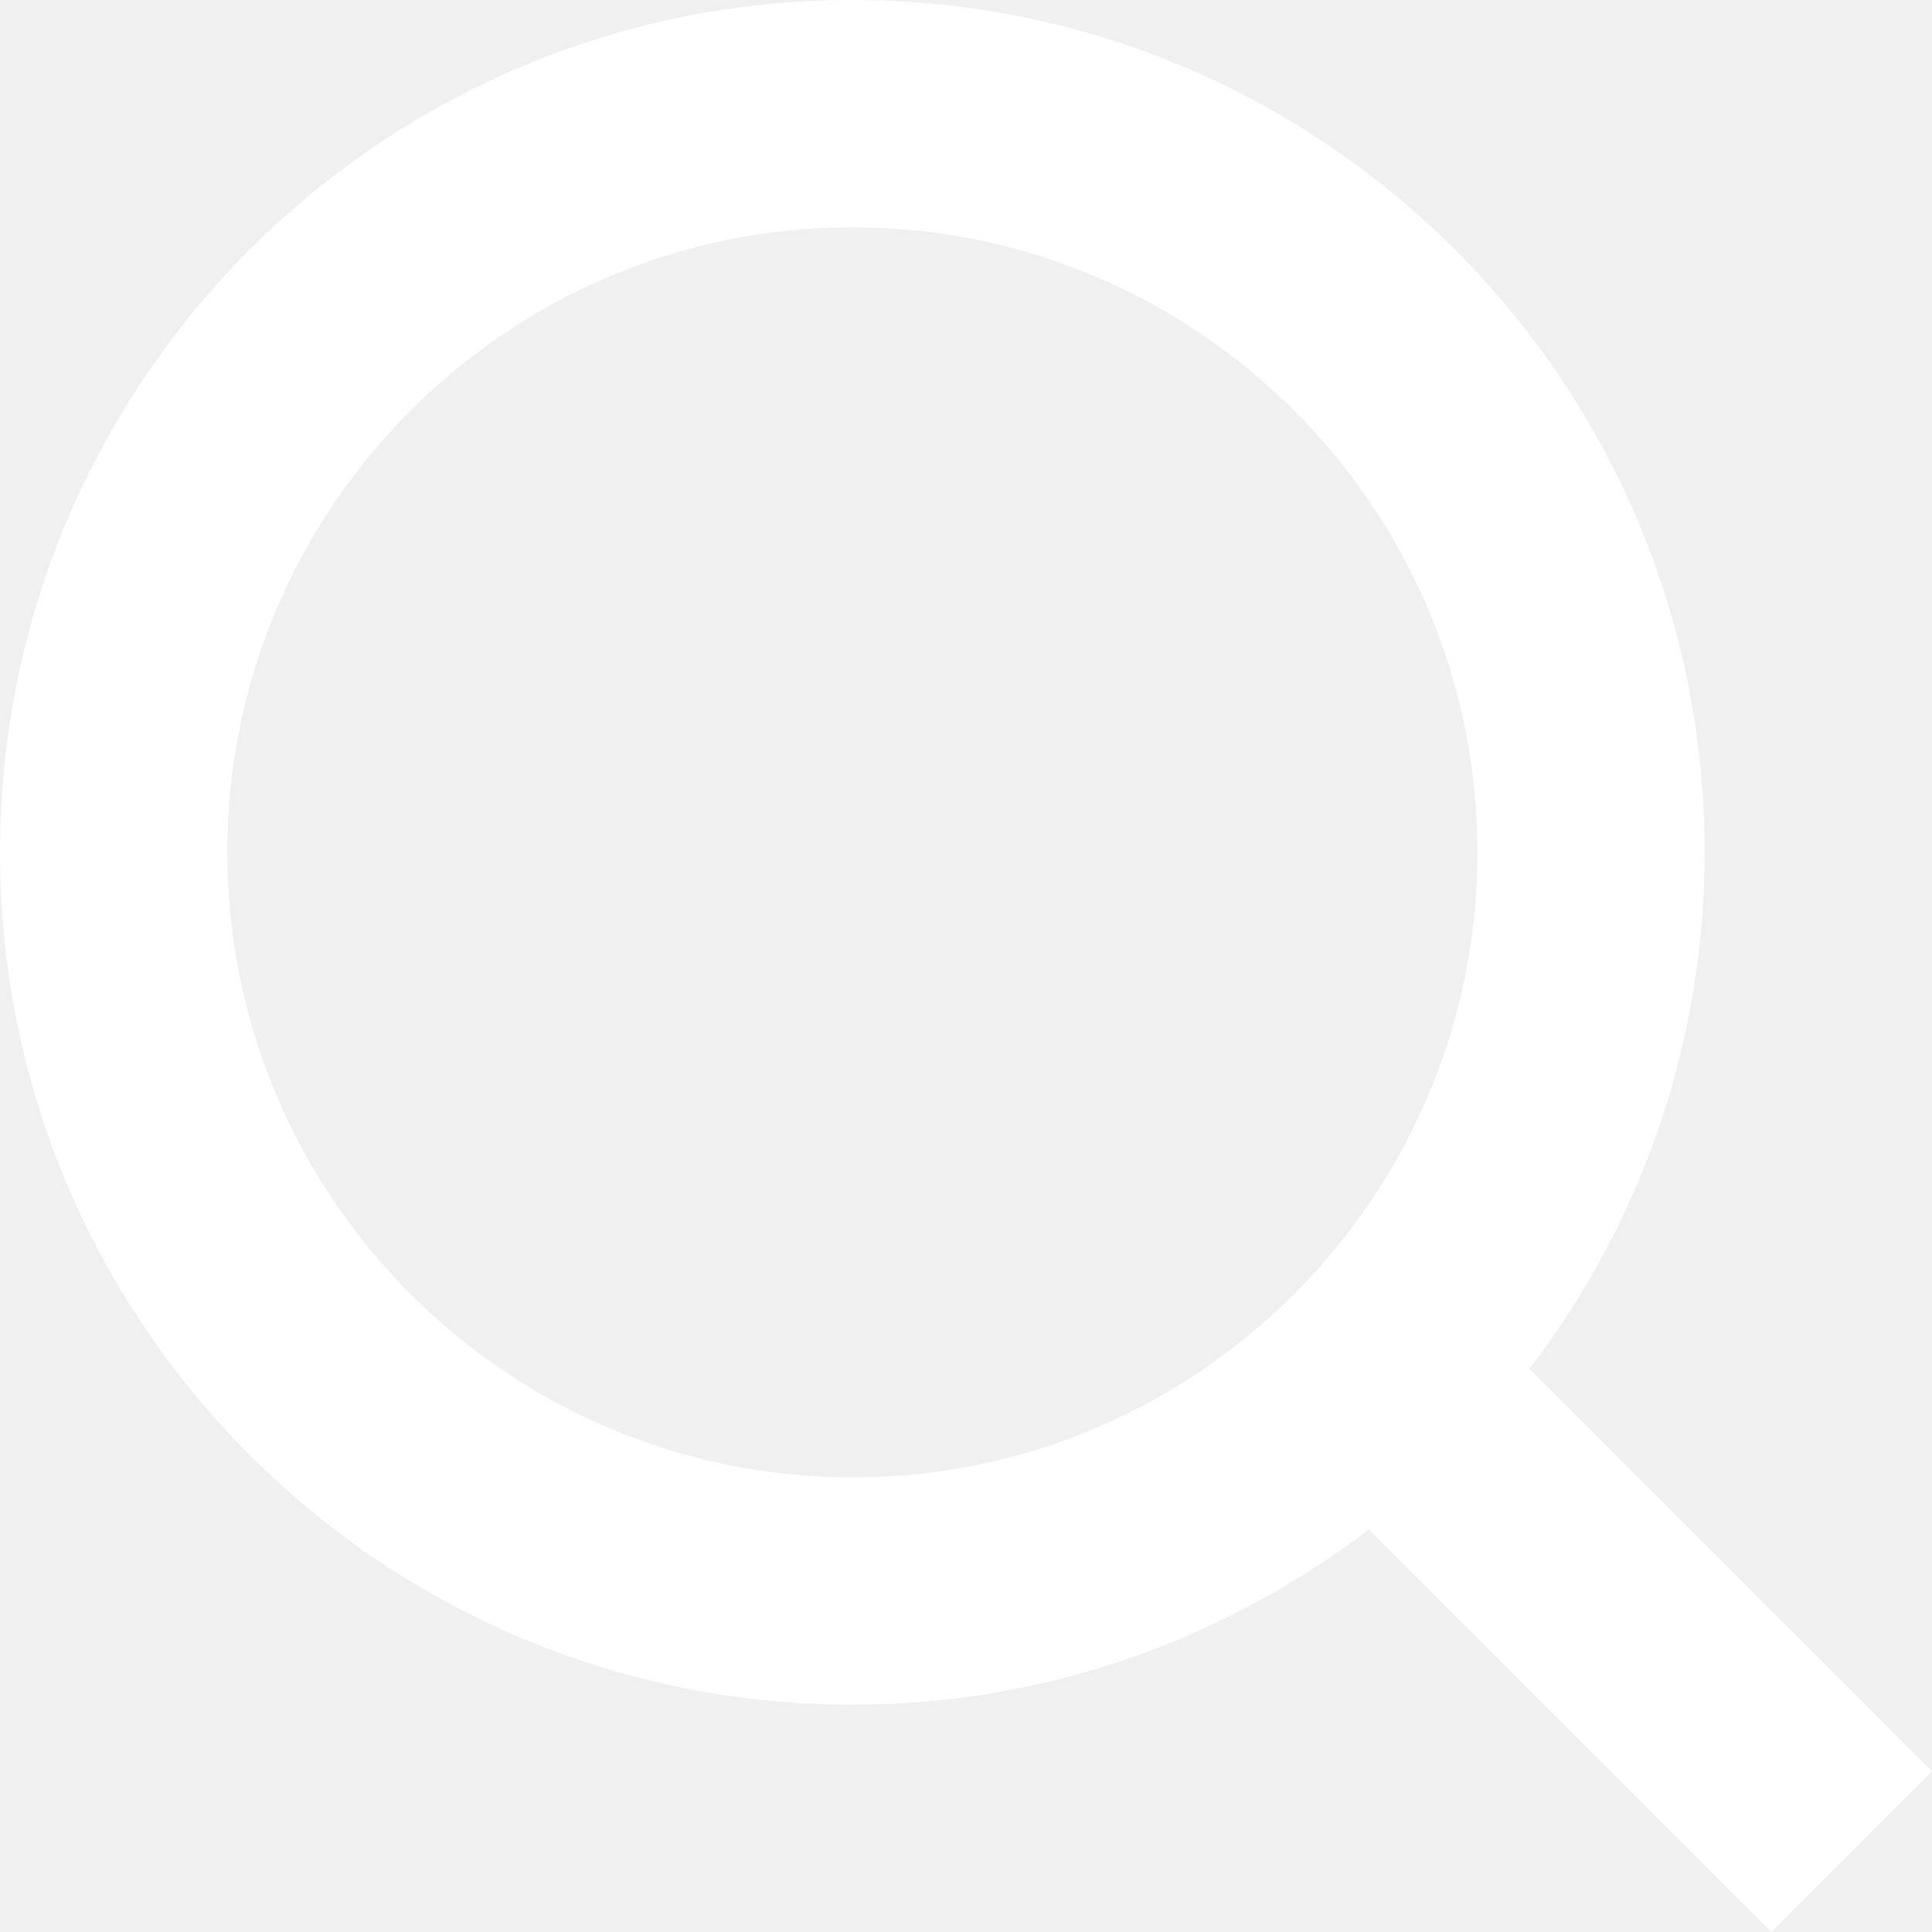
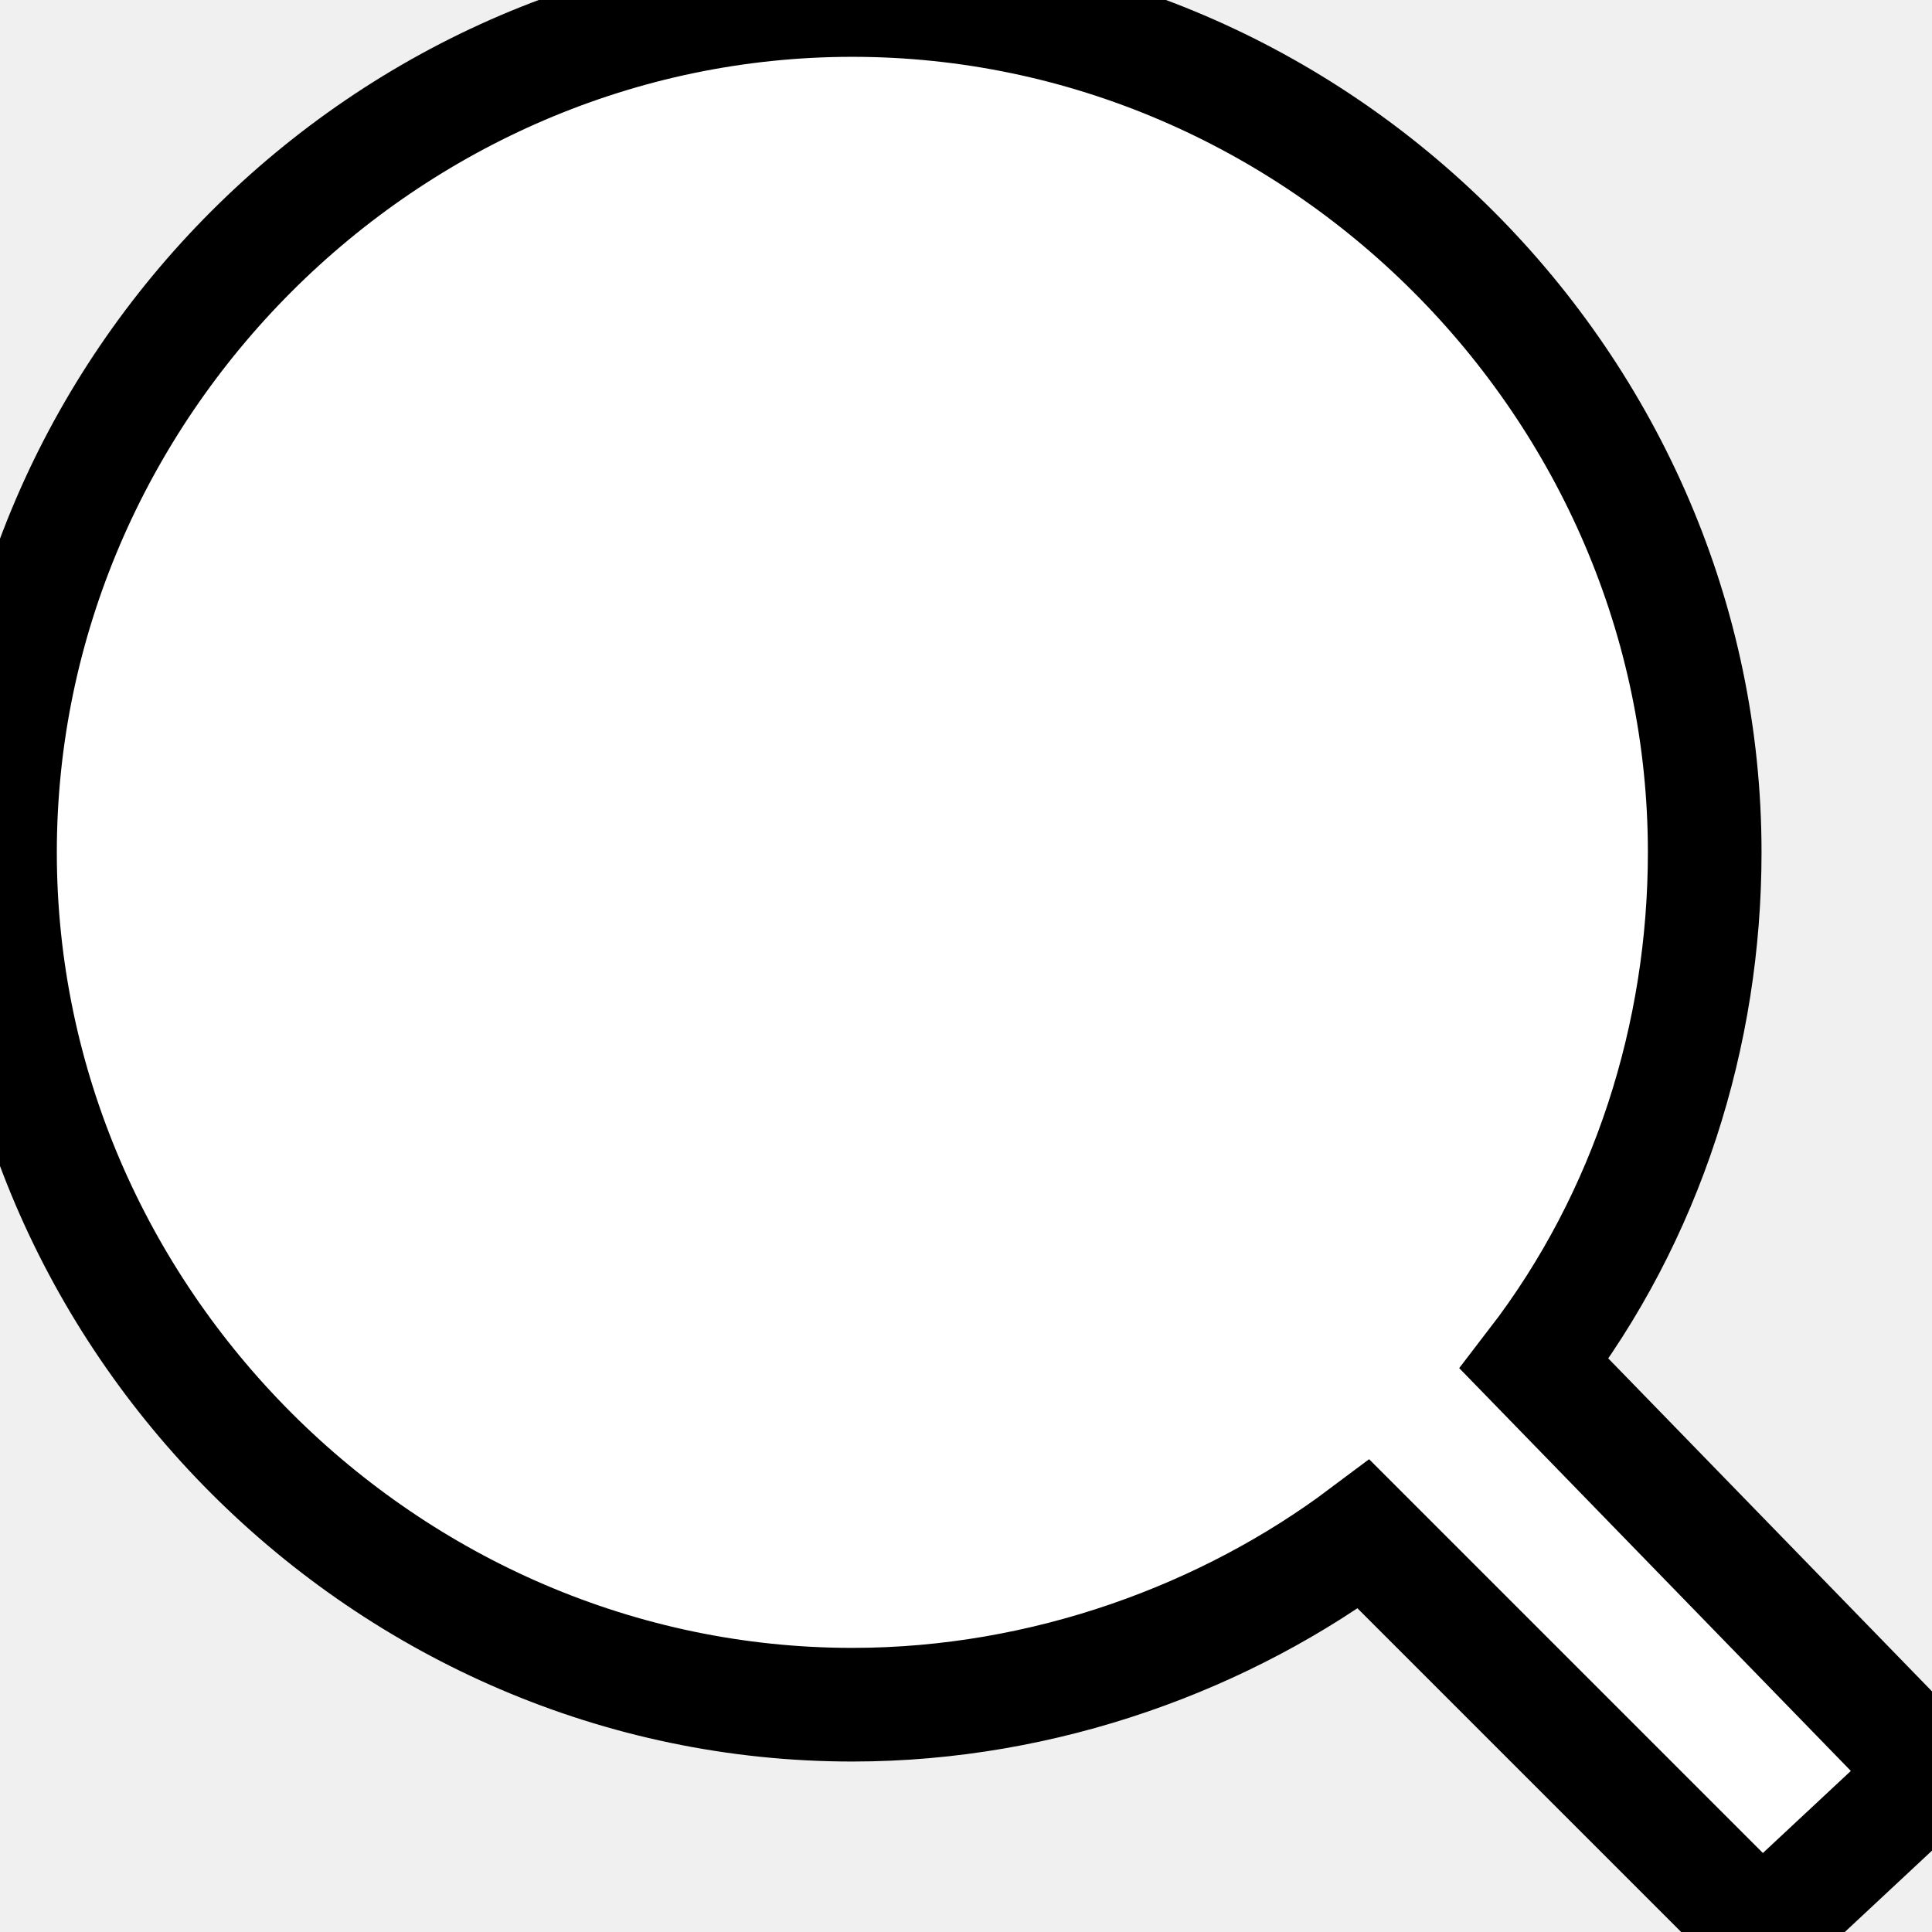
- <svg xmlns="http://www.w3.org/2000/svg" width="17" height="17" viewBox="0 0 17 17">
-   <path fill="#ffffff" d="M17 15.586l-3.542-3.542A7.465 7.465 0 0 0 15 7.5 7.5 7.5 0 1 0 7.5 15c1.71 0 3.282-.579 4.544-1.542L15.586 17 17 15.586zM2 7.5C2 4.467 4.467 2 7.5 2 10.532 2 13 4.467 13 7.5c0 3.032-2.468 5.5-5.5 5.5A5.506 5.506 0 0 1 2 7.5z" />
+ <svg xmlns="http://www.w3.org/2000/svg" version="1.1" id="Слой_1" x="0px" y="0px" viewBox="0 0 17 17" style="enable-background:new 0 0 17 17;" xml:space="preserve">
+   <style type="text/css">
+ 	.st0{fill:#FFFFFF;stroke:#000000;stroke-miterlimit:10;}
+ 	.st1{fill:#FFFFFF;}
+ </style>
+   <path class="st0" d="M17,15.6L13.5,12c1-1.3,1.5-2.9,1.5-4.5C15,3.4,11.6,0,7.5,0S0,3.4,0,7.5S3.4,15,7.5,15c1.7,0,3.3-0.6,4.5-1.5  l3.5,3.5L17,15.6z" />
+   <g>
+     <path class="st1" d="M2,7.5C2,4.5,4.5,2,7.5,2S13,4.5,13,7.5S10.5,13,7.5,13S2,10.5,2,7.5z" />
+   </g>
</svg>
